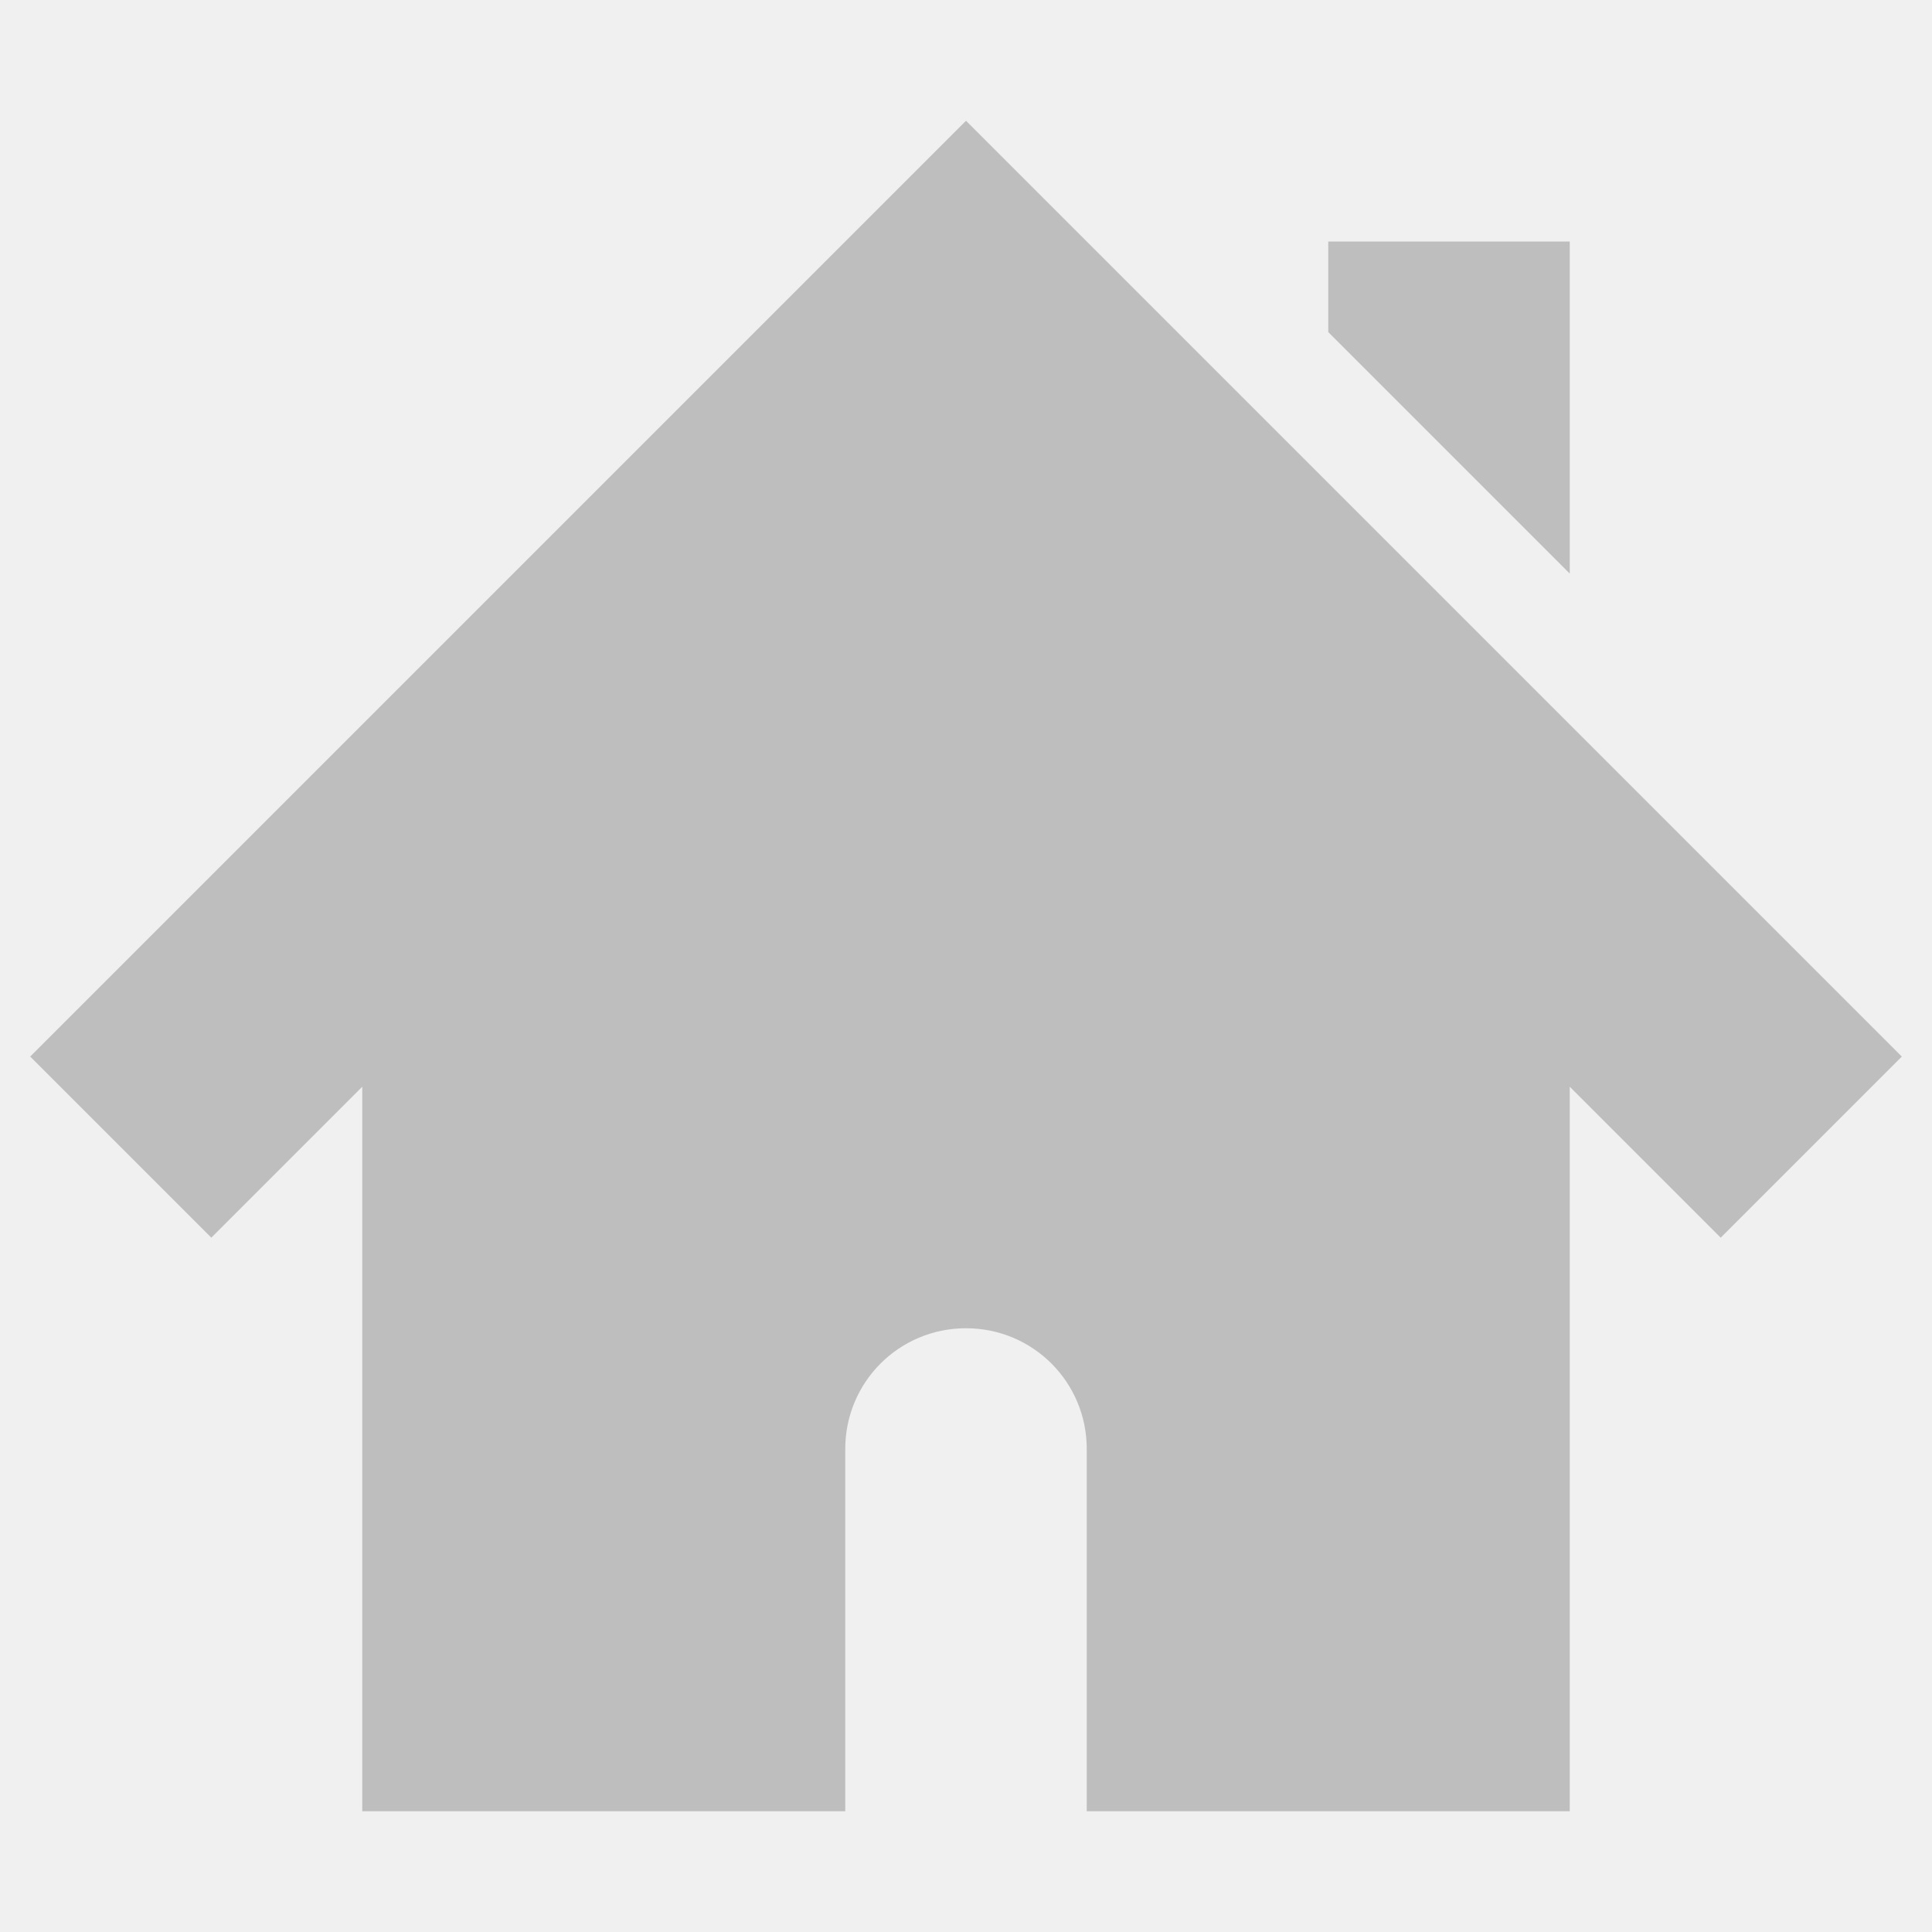
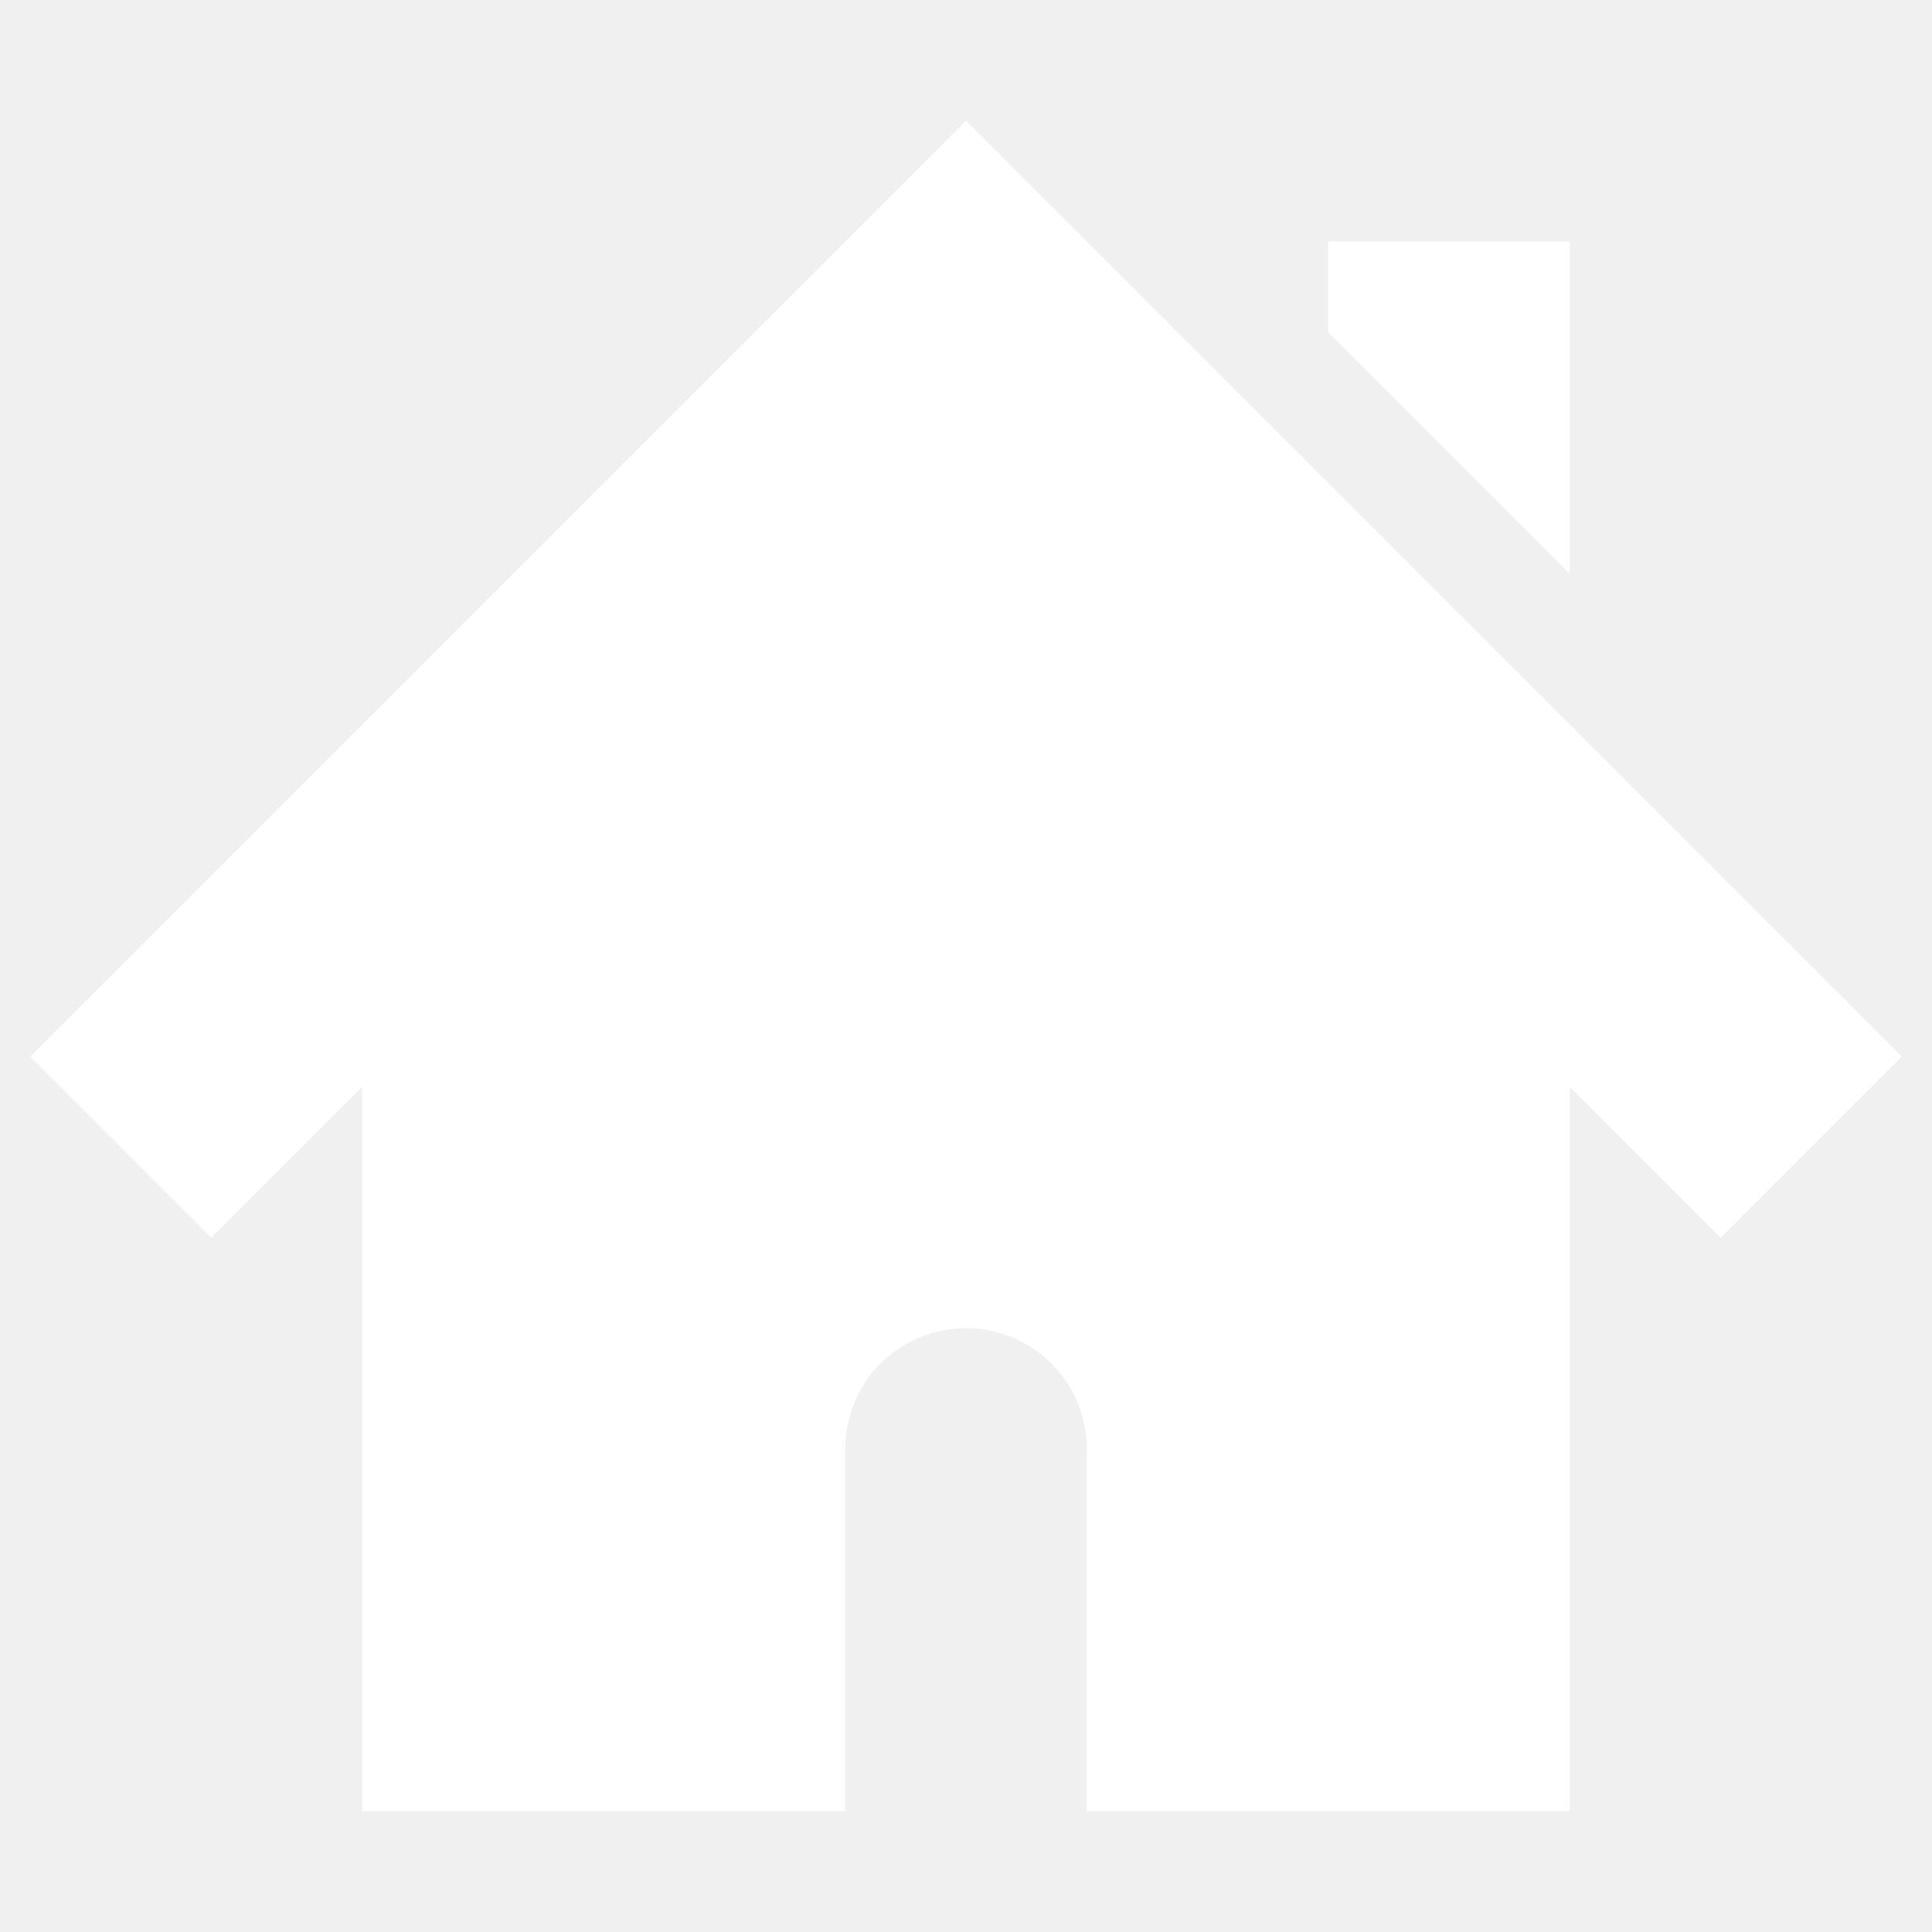
<svg xmlns="http://www.w3.org/2000/svg" version="1.1" width="16" height="16" id="svg3814">
  <defs id="defs3816" />
-   <path d="M 8,1 0.25,8.75 1.75,10.25 3,9 l 0,6 4,0 0,-3 c 0,-0.554 0.446,-1 1,-1 0.554,0 1,0.446 1,1 l 0,3 4,0 0,-6 1.25,1.25 1.5,-1.5 L 8,1 z m 3,1 0,0.75 2,2 L 13,2 11,2 z" id="path2998" style="fill:#bebebe;fill-opacity:1;stroke:none" />
+   <path d="M 8,1 0.25,8.75 1.75,10.25 3,9 l 0,6 4,0 0,-3 c 0,-0.554 0.446,-1 1,-1 0.554,0 1,0.446 1,1 l 0,3 4,0 0,-6 1.25,1.25 1.5,-1.5 L 8,1 z m 3,1 0,0.75 2,2 L 13,2 11,2 z" id="path2998" style="fill:#ffffff;fill-opacity:1;stroke:none" />
</svg>
